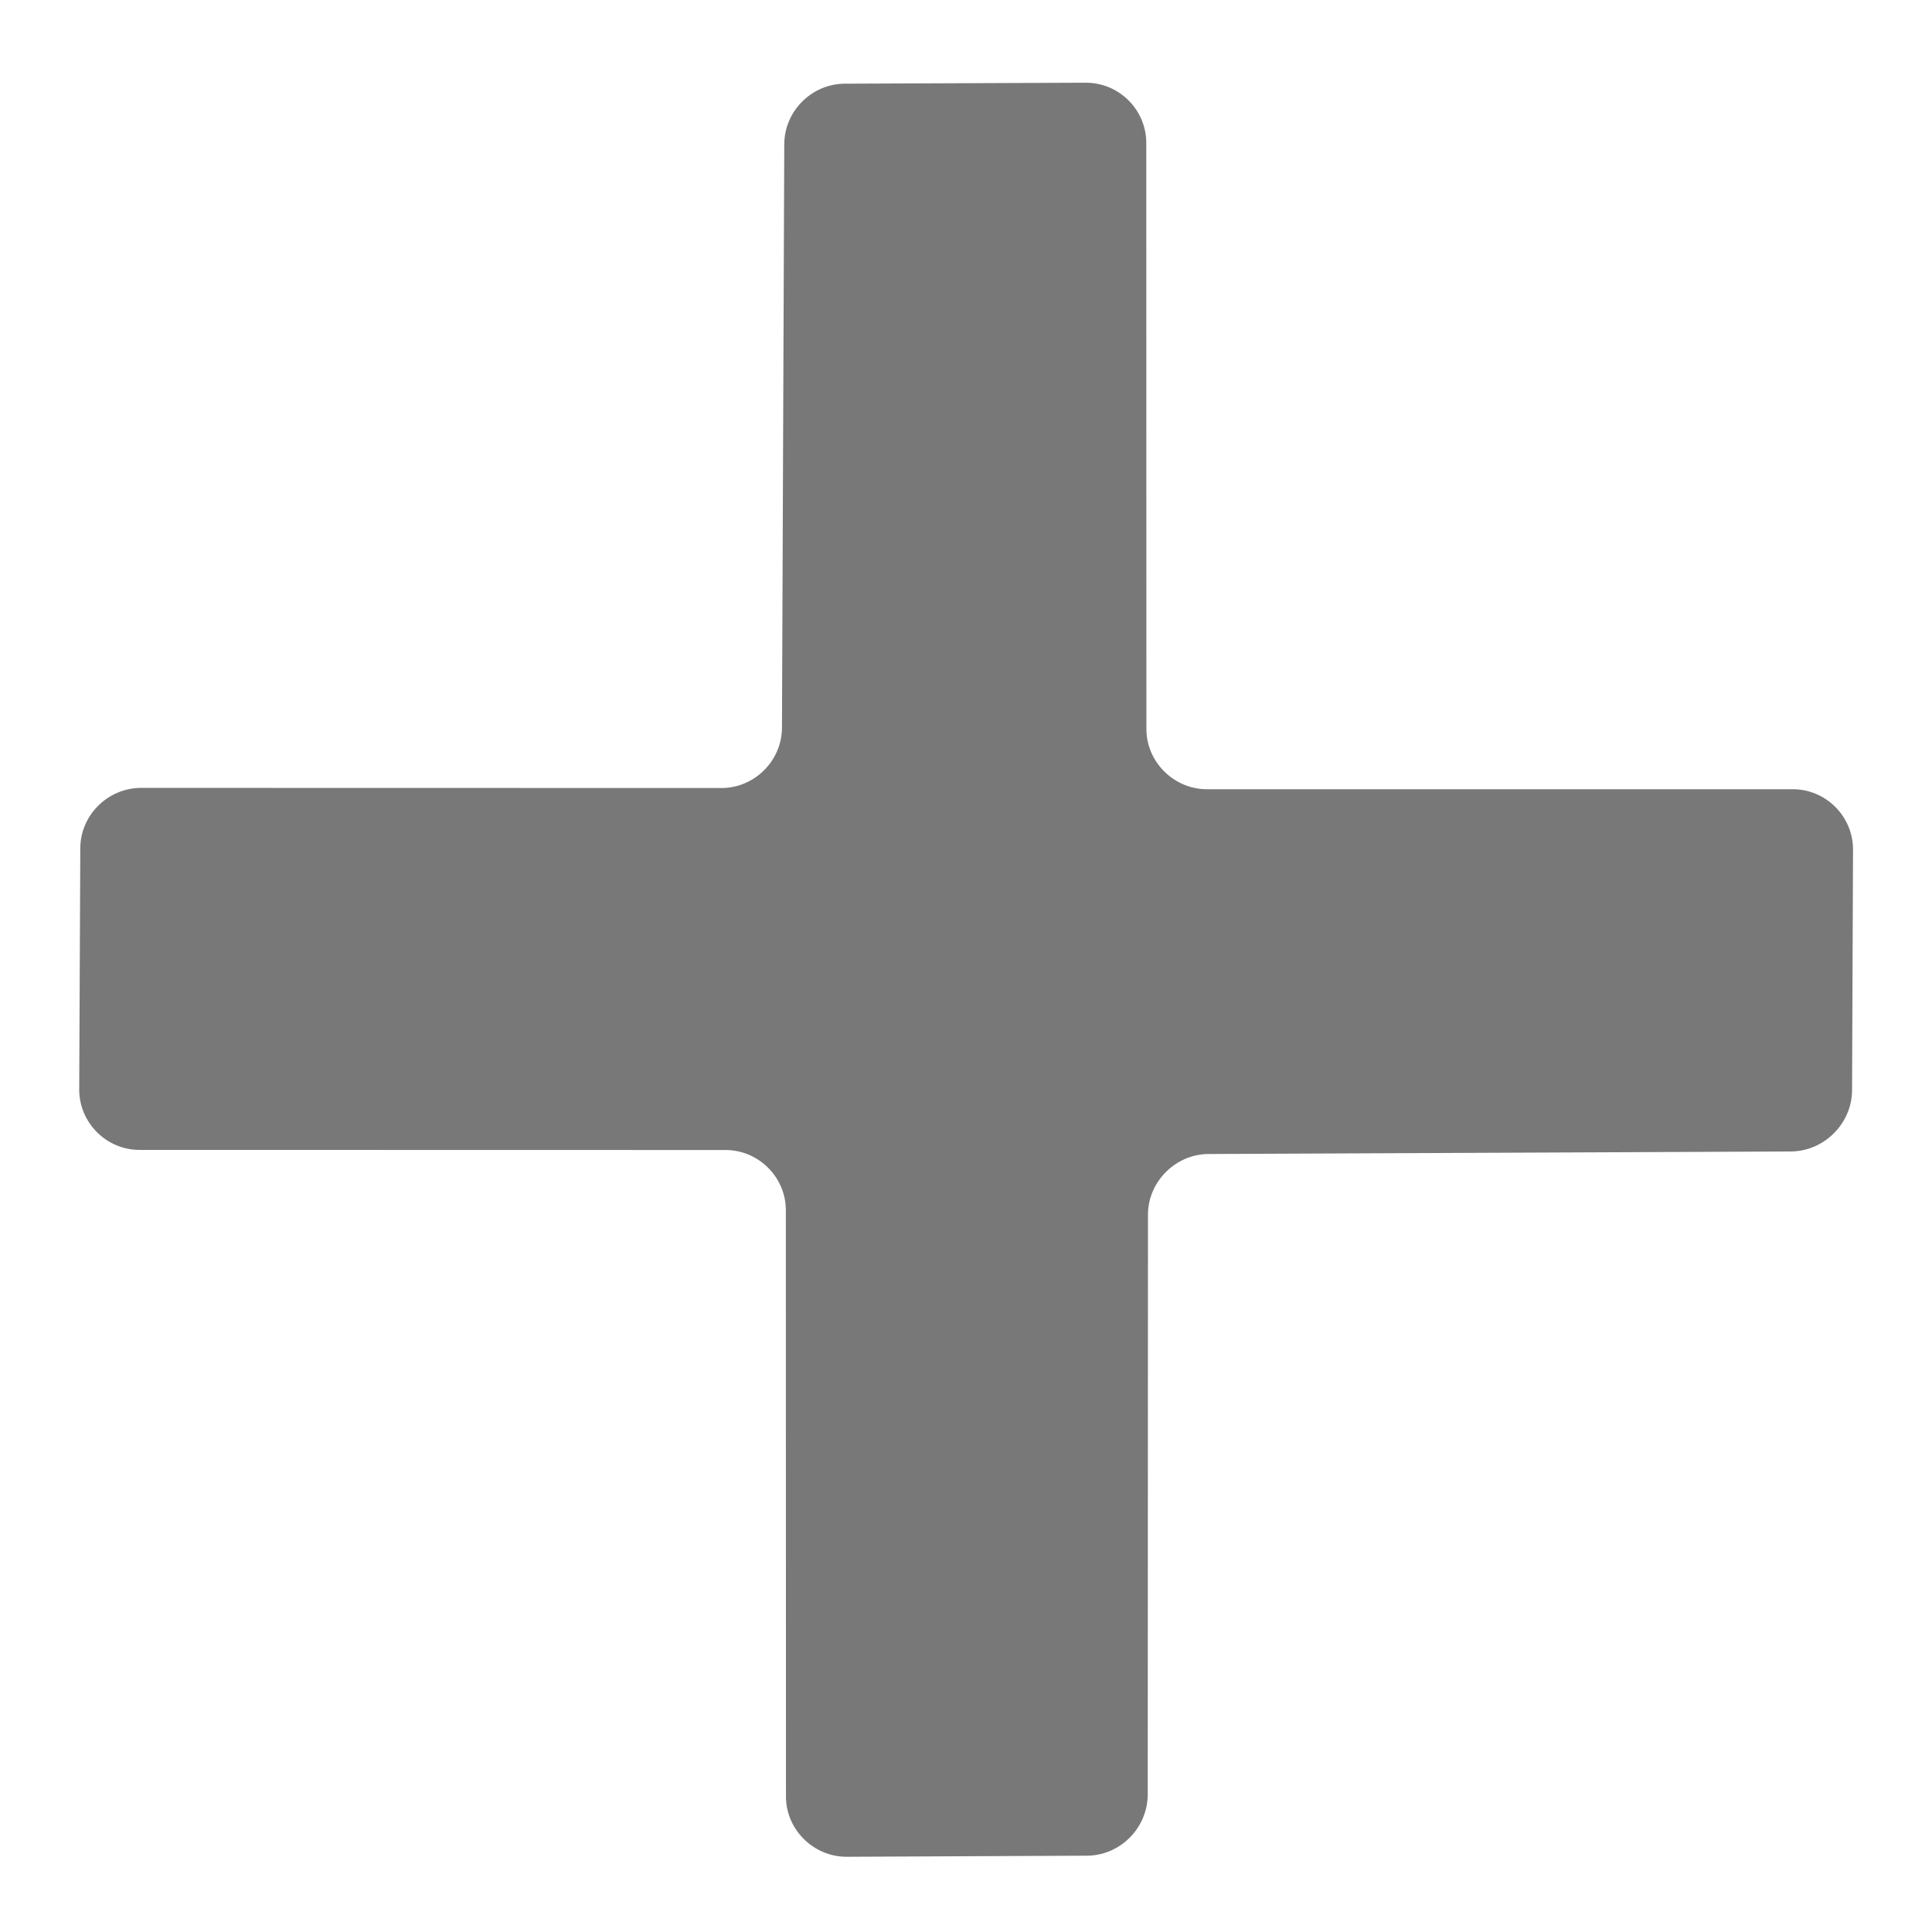
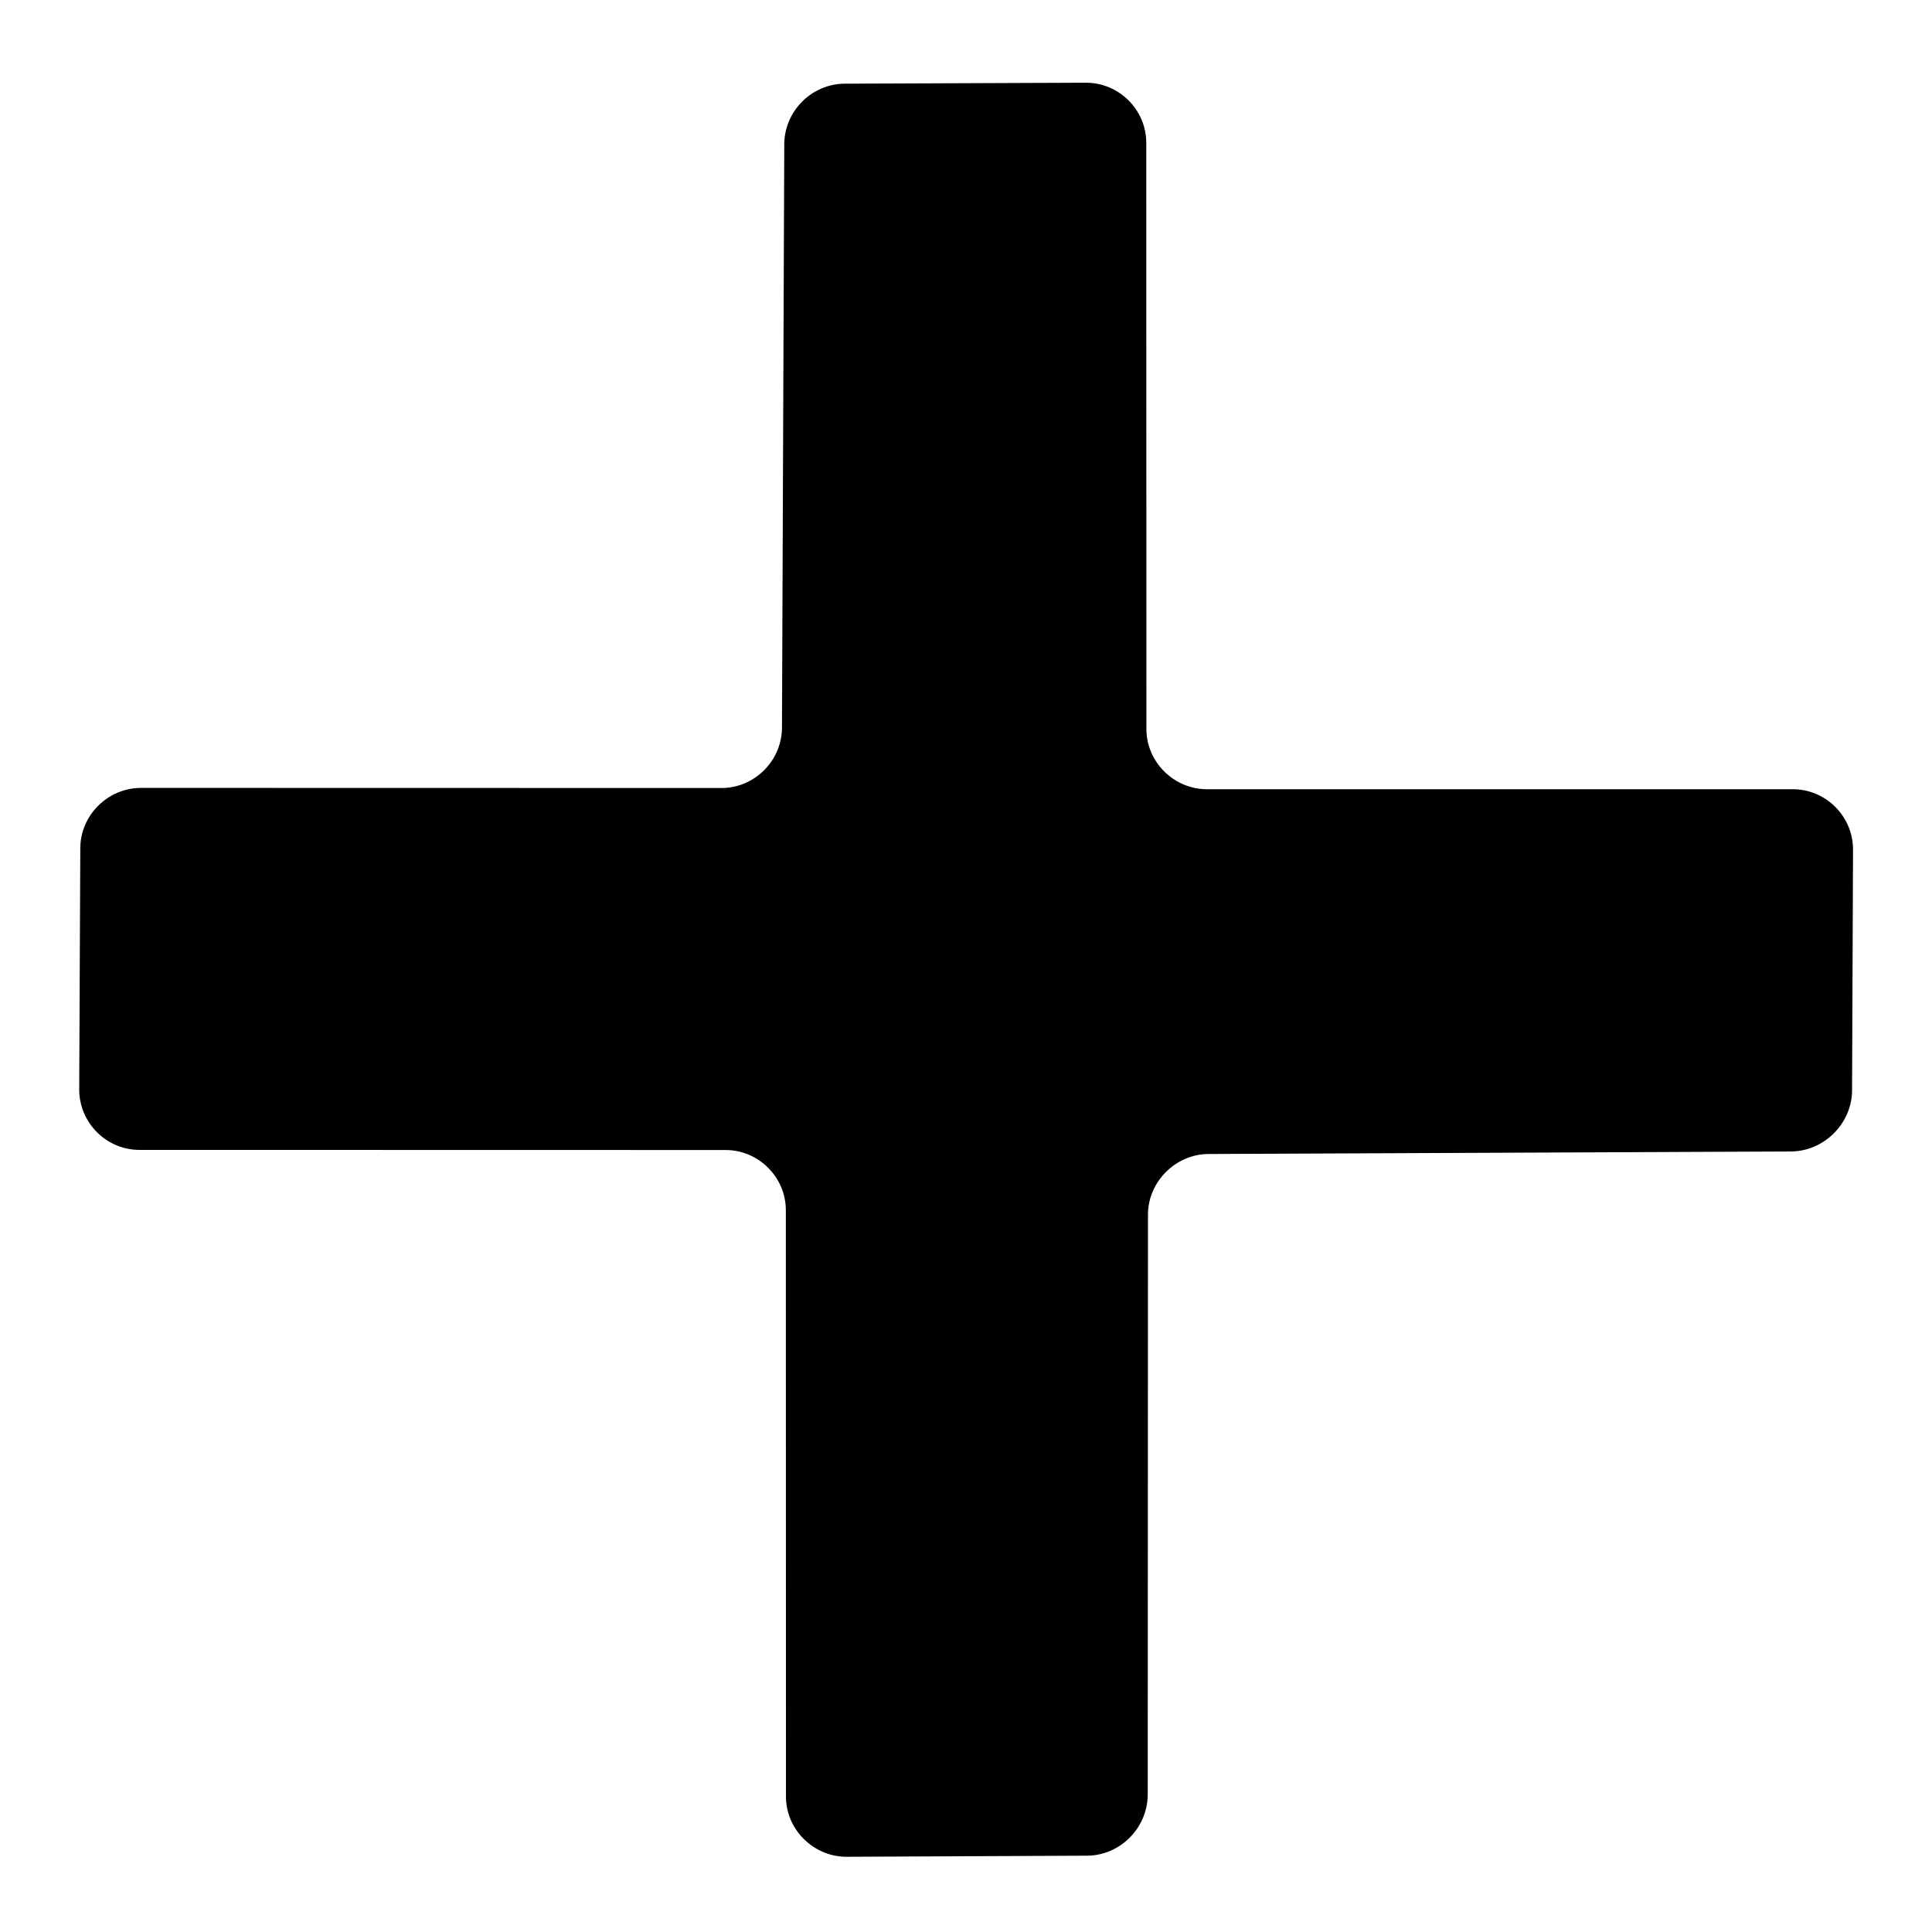
<svg xmlns="http://www.w3.org/2000/svg" width="16px" height="16px">
-   <path fill="#787878" d="M0.656,9.023c0,0.274,0.224,0.5,0.499,0.5l4.853,0.001c0.274-0.001,0.501,0.226,0.5,0.5l0.001,4.853 c-0.001,0.273,0.227,0.5,0.501,0.5l1.995-0.009c0.273-0.003,0.497-0.229,0.5-0.503l0.002-4.806c0-0.272,0.228-0.5,0.499-0.502 l4.831-0.021c0.271-0.005,0.497-0.23,0.501-0.502l0.008-1.998c0-0.276-0.225-0.5-0.499-0.5l-4.852,0c-0.275,0-0.502-0.228-0.501-0.5 L9.493,1.184c0-0.275-0.225-0.499-0.5-0.499L6.997,0.693C6.722,0.694,6.496,0.92,6.495,1.195L6.476,6.026 c-0.001,0.274-0.227,0.5-0.501,0.5L1.167,6.525C0.892,6.526,0.665,6.752,0.665,7.026L0.656,9.023z" />
+   <path fill="#000000" d="M0.656,9.023c0,0.274,0.224,0.5,0.499,0.5l4.853,0.001c0.274-0.001,0.501,0.226,0.5,0.5l0.001,4.853 c-0.001,0.273,0.227,0.5,0.501,0.5l1.995-0.009c0.273-0.003,0.497-0.229,0.5-0.503l0.002-4.806c0-0.272,0.228-0.5,0.499-0.502 l4.831-0.021c0.271-0.005,0.497-0.23,0.501-0.502l0.008-1.998c0-0.276-0.225-0.5-0.499-0.5l-4.852,0c-0.275,0-0.502-0.228-0.501-0.5 L9.493,1.184c0-0.275-0.225-0.499-0.5-0.499L6.997,0.693C6.722,0.694,6.496,0.92,6.495,1.195L6.476,6.026 c-0.001,0.274-0.227,0.5-0.501,0.5L1.167,6.525C0.892,6.526,0.665,6.752,0.665,7.026L0.656,9.023z" />
</svg>
